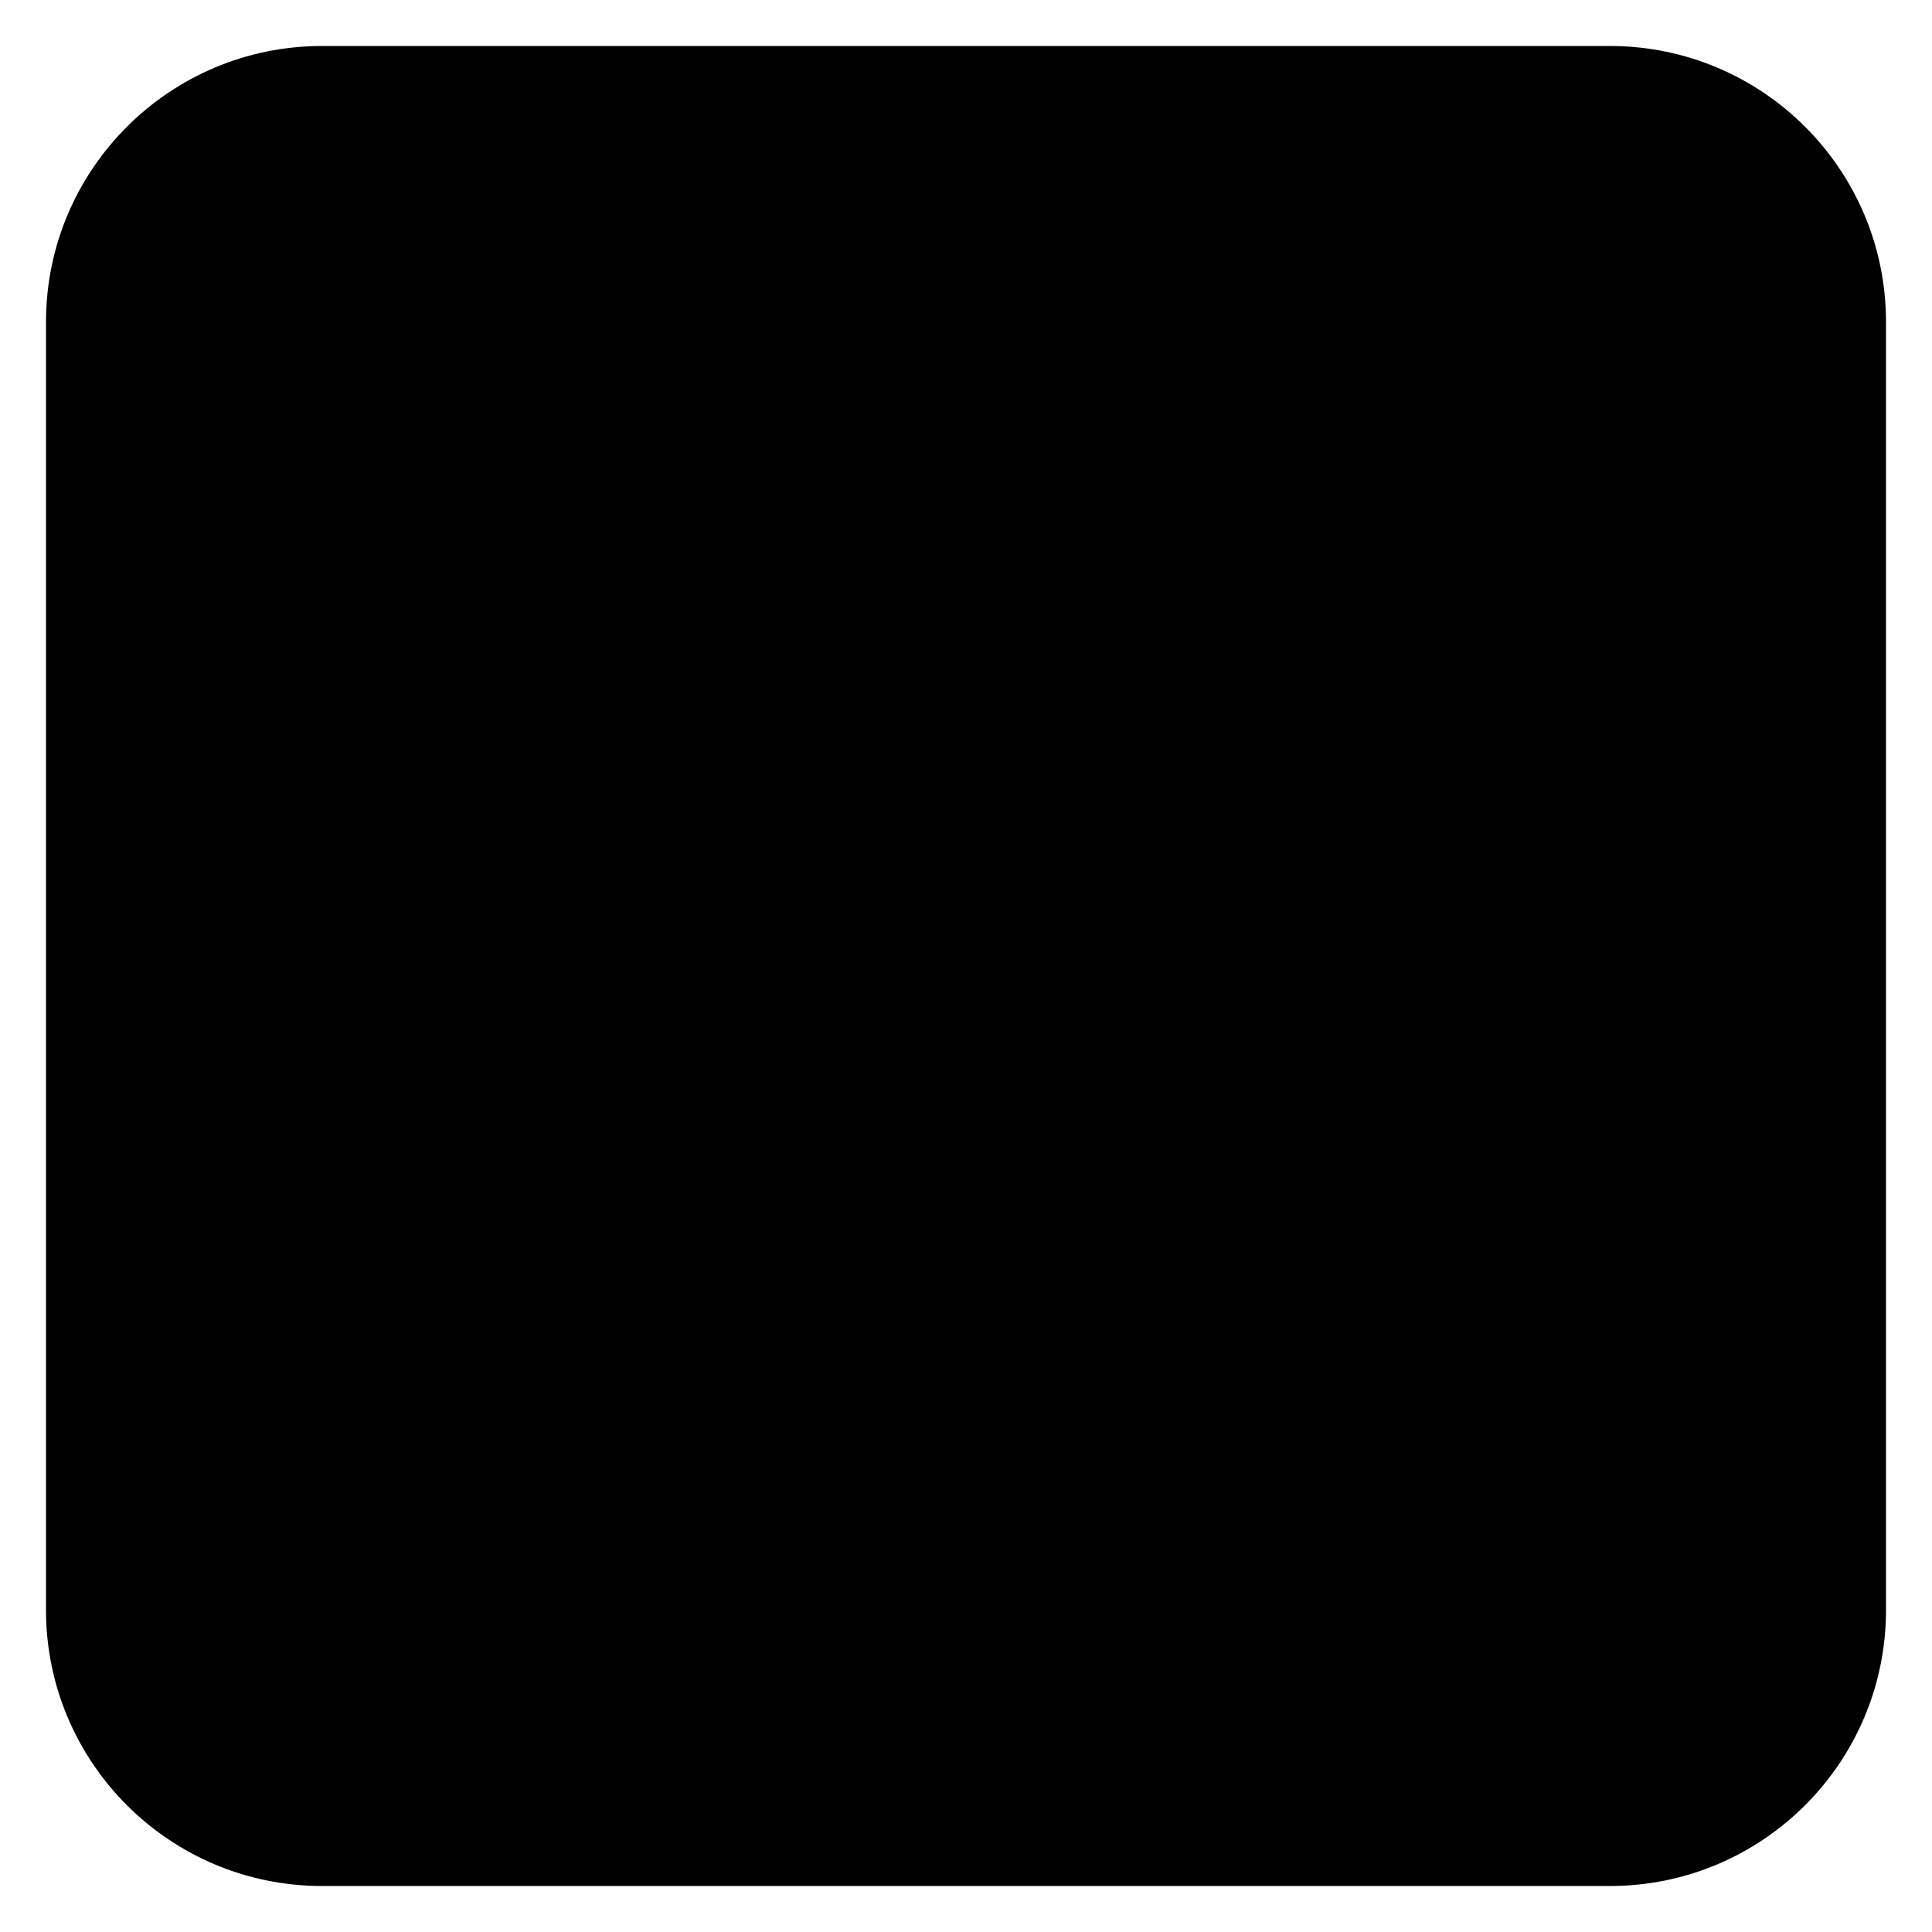
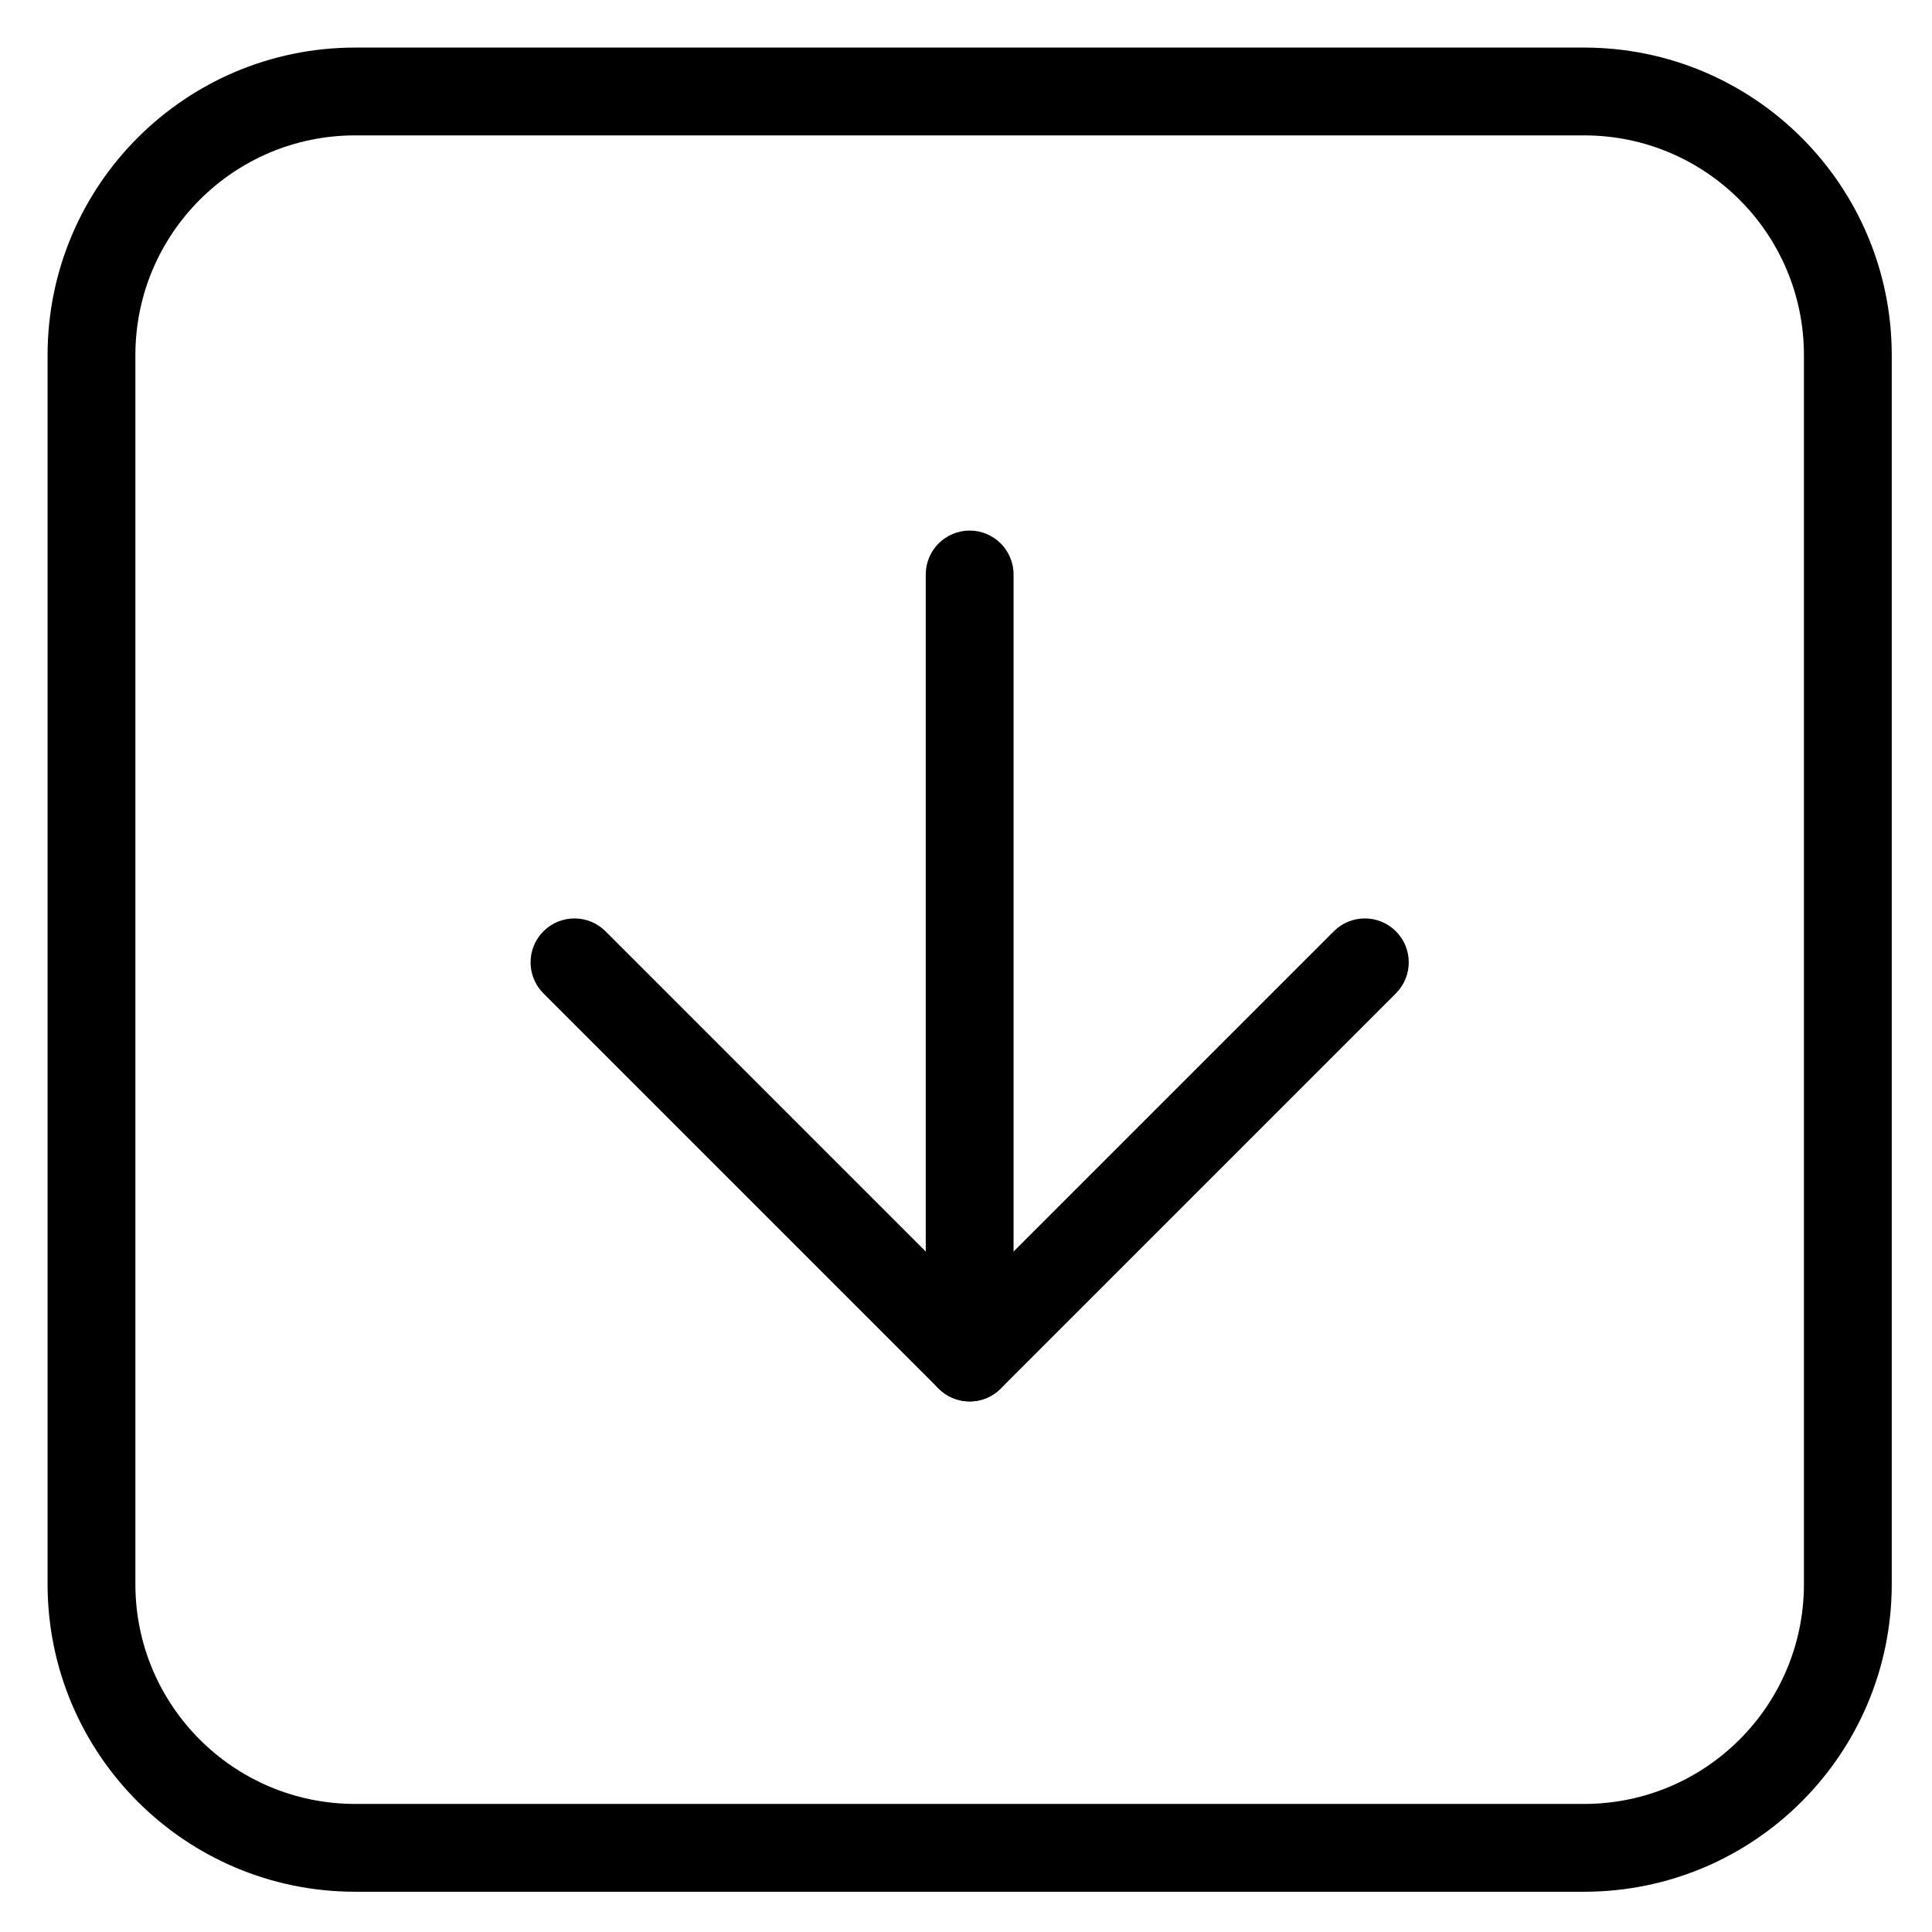
- <svg viewBox="0 0 252 252">
-   <g transform="rotate(90 103.5 109.5)">
-     <rect width="240" height="240" rx="36" transform="matrix(0 -1 1 0 0 207)" />
-     <path d="M173.14 86.98H66M119.57 141l54.02-54-54.02-54" />
-   </g>
+ <svg viewBox="0 0 264 264">
+   <path d="M48.5 6.5h168a42.048 42.048 0 0 1 42 42v168a42.048 42.048 0 0 1-42 42h-168a42.048 42.048 0 0 1-42-42v-168a42.048 42.048 0 0 1 42-42Zm168 240a30.034 30.034 0 0 0 30-30v-168a30.034 30.034 0 0 0-30-30h-168a30.034 30.034 0 0 0-30 30v168a30.034 30.034 0 0 0 30 30Z" />
+   <path d="M132.5 191.5a6 6 0 0 1-6-6v-107a6 6 0 0 1 12 0v107a6 6 0 0 1-6 6Z" />
+   <path d="M132.5 191.5a5.981 5.981 0 0 1-4.243-1.757l-54-54a6 6 0 0 1 0-8.485 6 6 0 0 1 8.485 0l49.758 49.756 49.757-49.757a6 6 0 0 1 8.485 0 6 6 0 0 1 0 8.485l-54 54a5.981 5.981 0 0 1-4.242 1.758Z" />
</svg>
